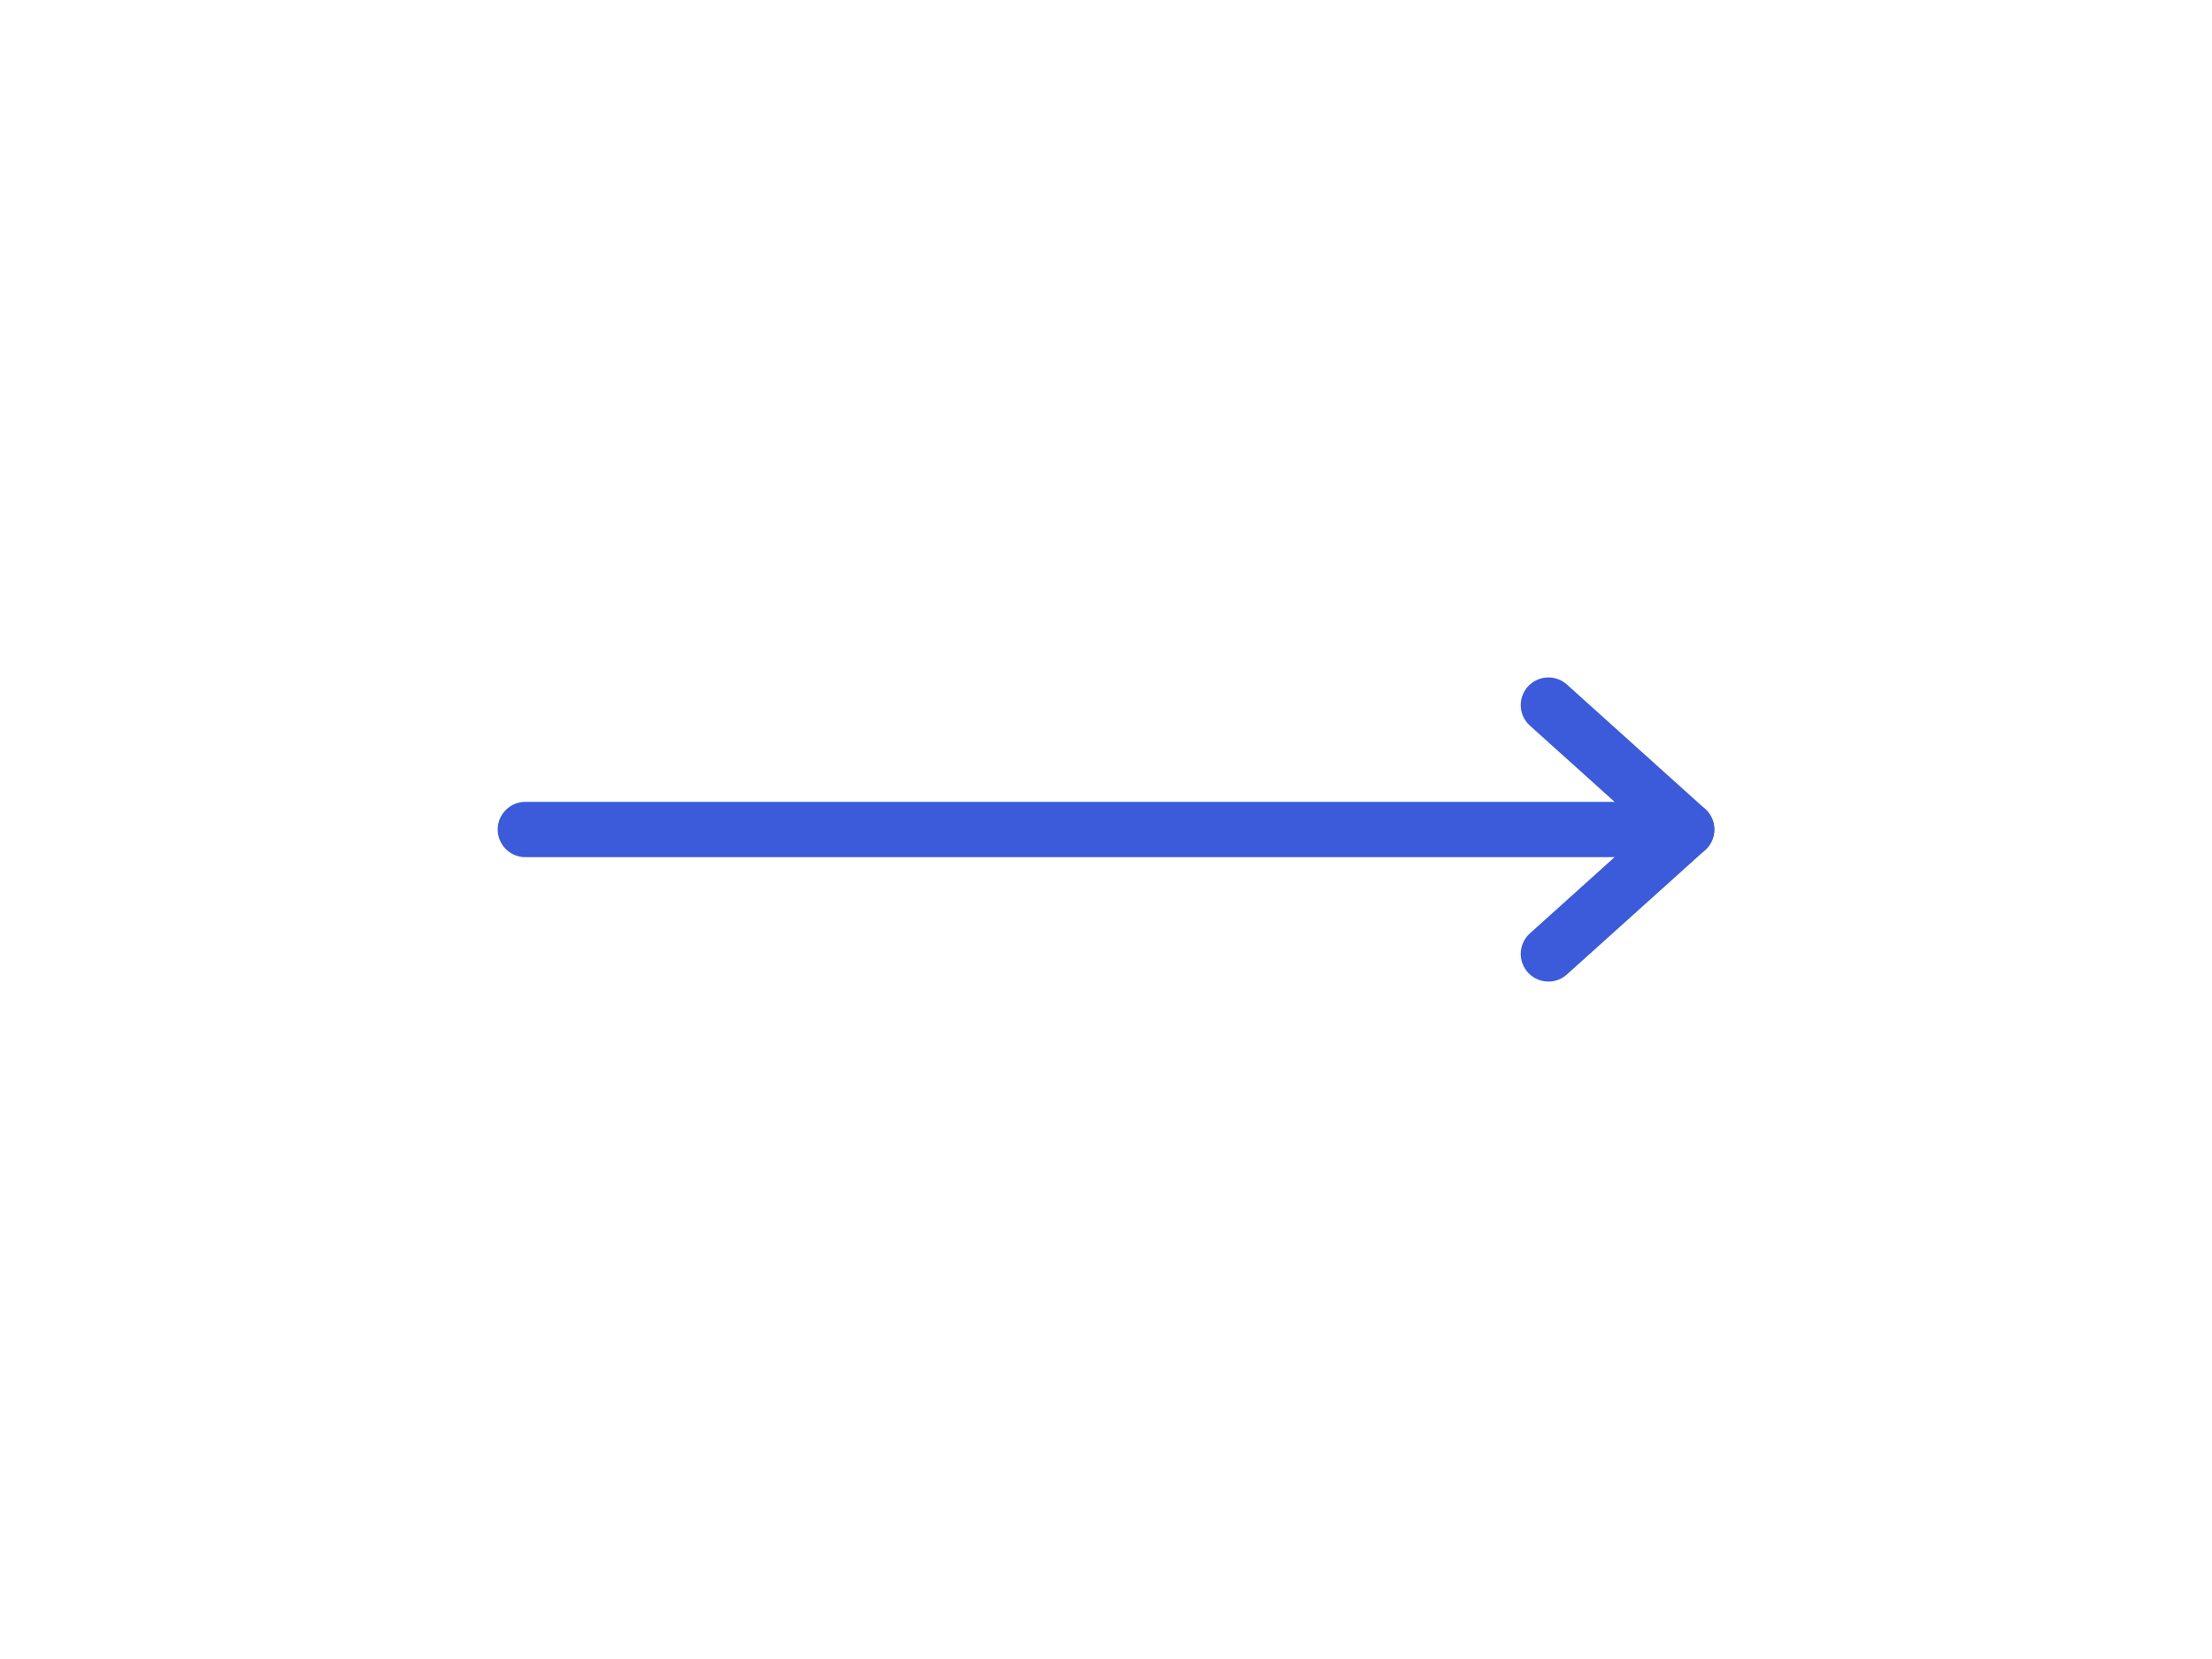
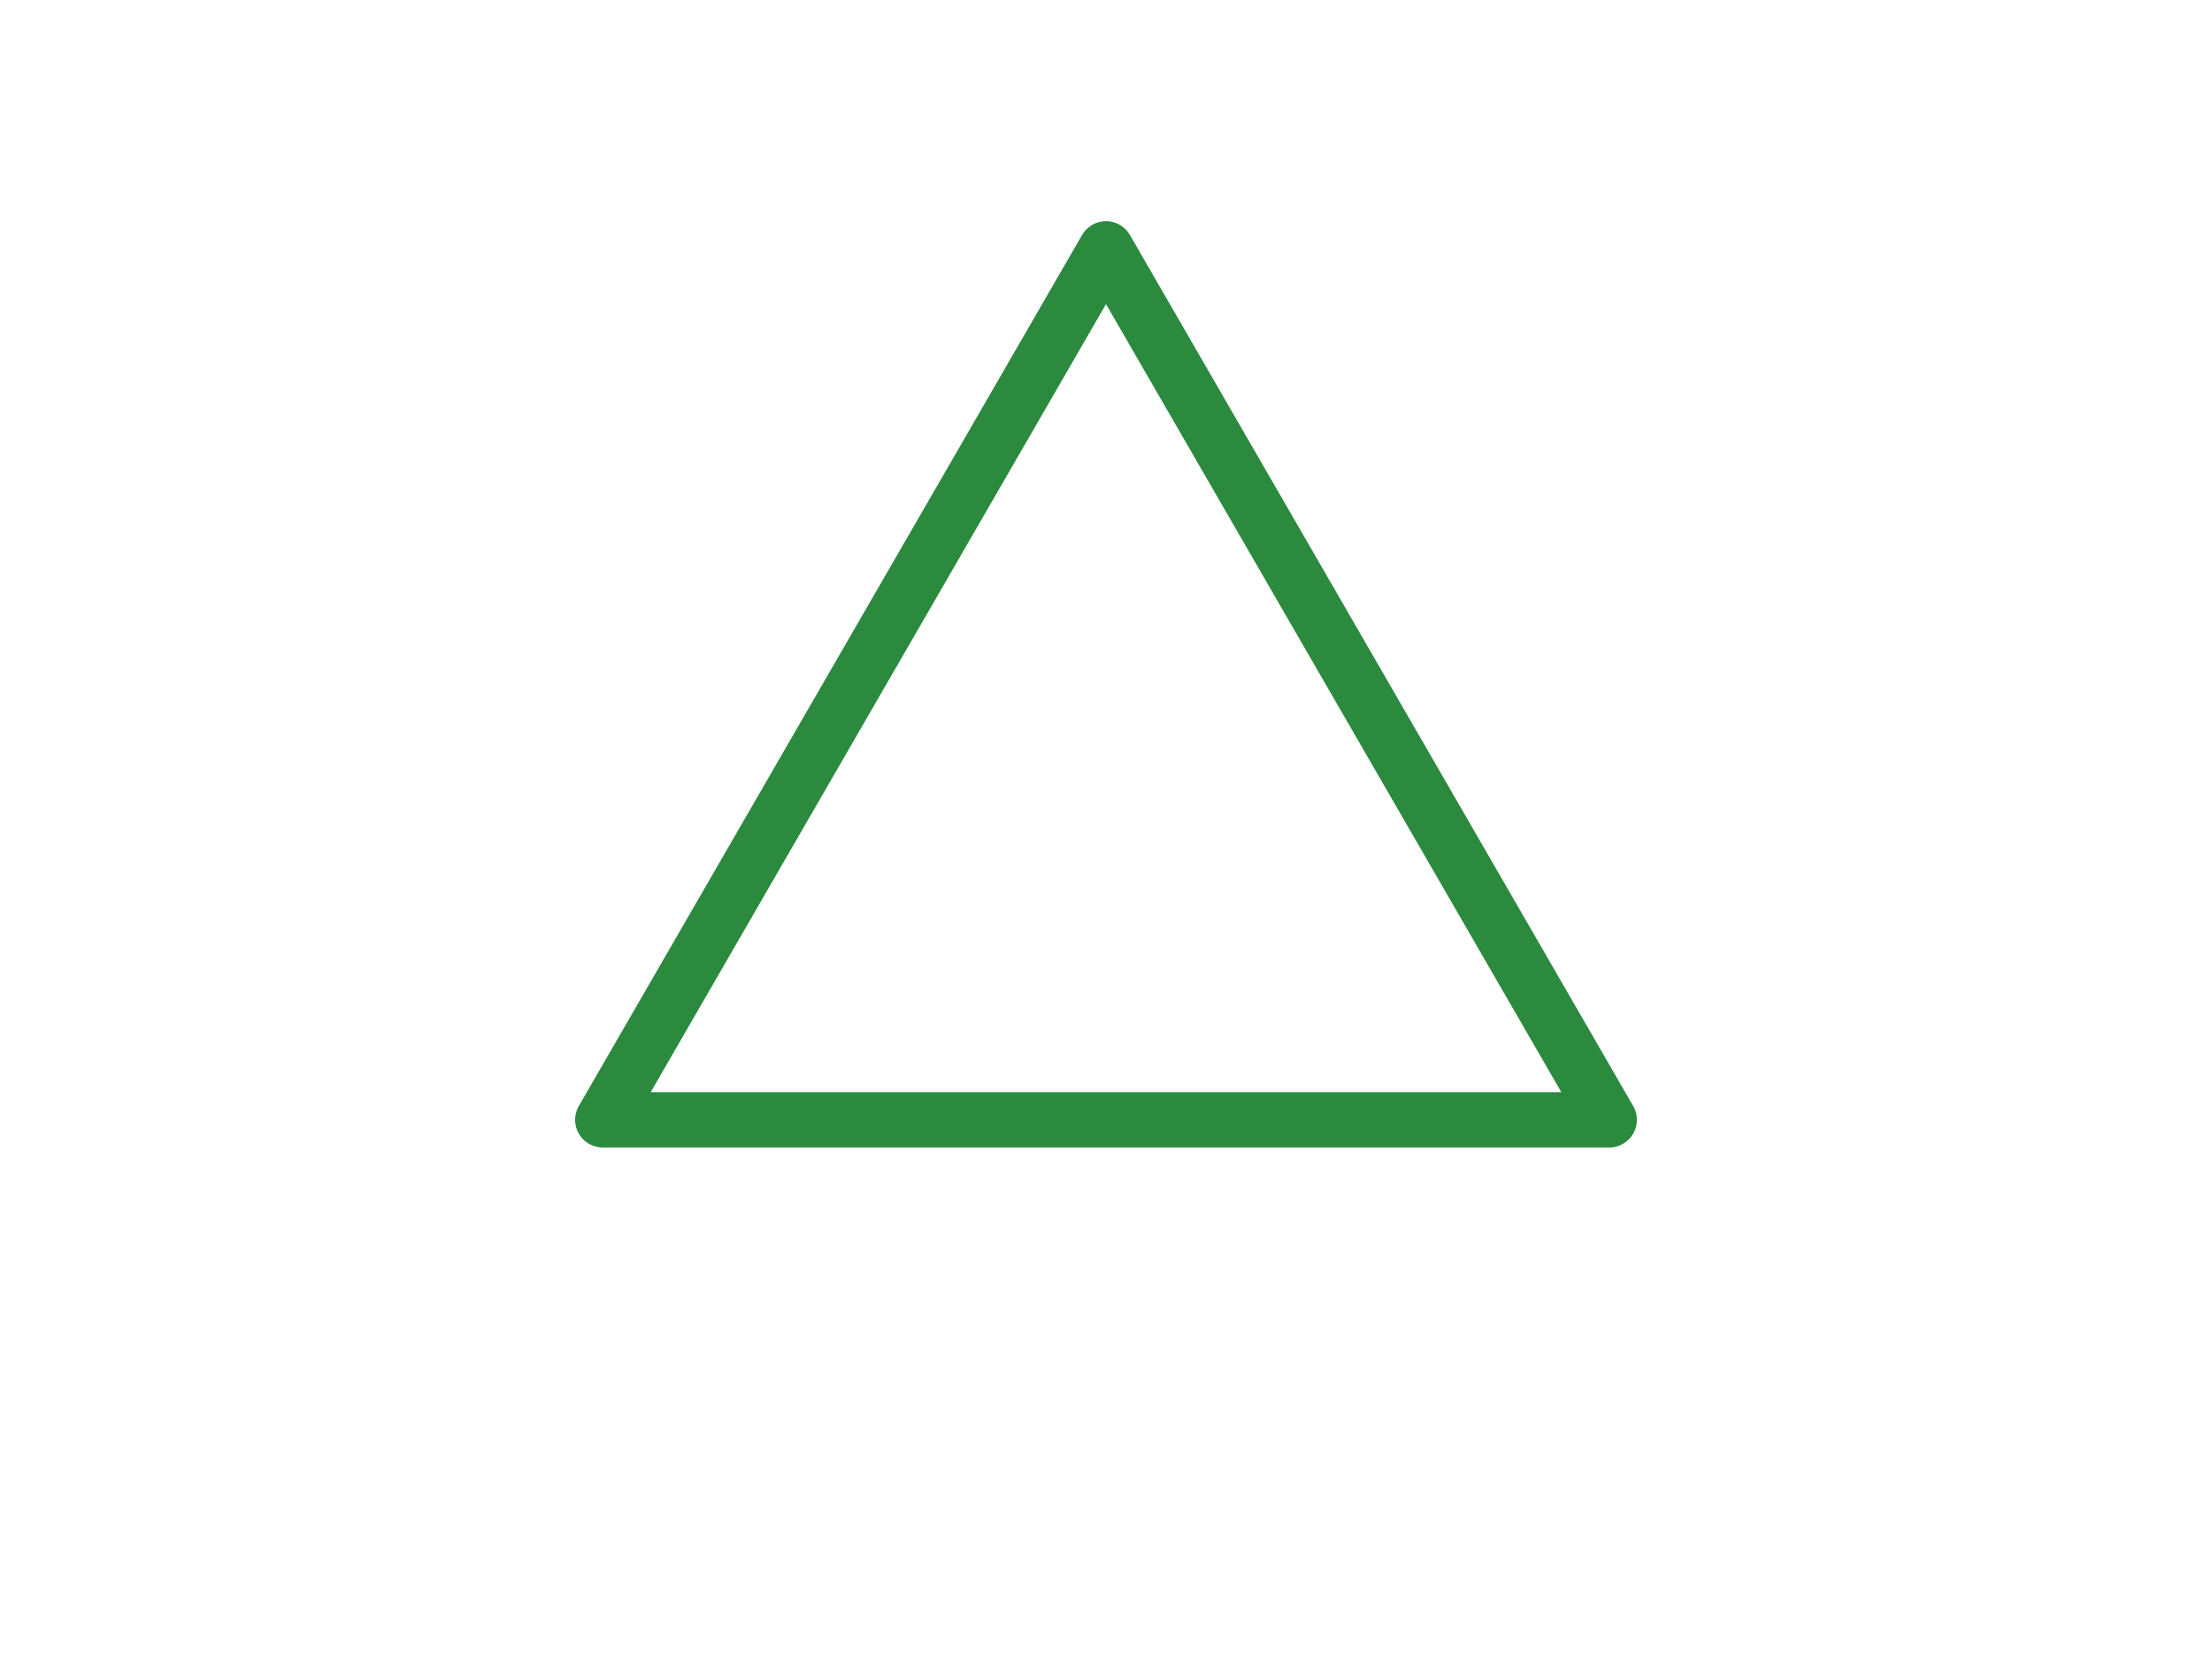
<svg xmlns="http://www.w3.org/2000/svg" viewBox="0 0 160 120" width="160" height="120" font-family="Verdana,Arial,sans-serif">
-   <g transform="rotate(0 80.0 60.0)">
-     <line x1="38.0" y1="60.0" x2="122.0" y2="60.0" stroke="#3b5bdb" stroke-width="4" stroke-linecap="round" />
-     <polyline points="112.0,51.0 122.0,60.0 112.0,69.0" stroke="#3b5bdb" stroke-width="4" fill="none" stroke-linecap="round" stroke-linejoin="round" />
-   </g>
+   <polygon points="80.0,18.0 116.4,81.0 43.6,81.0" stroke="#2b8a3e" stroke-width="4" fill="none" stroke-linejoin="round" />
</svg>
